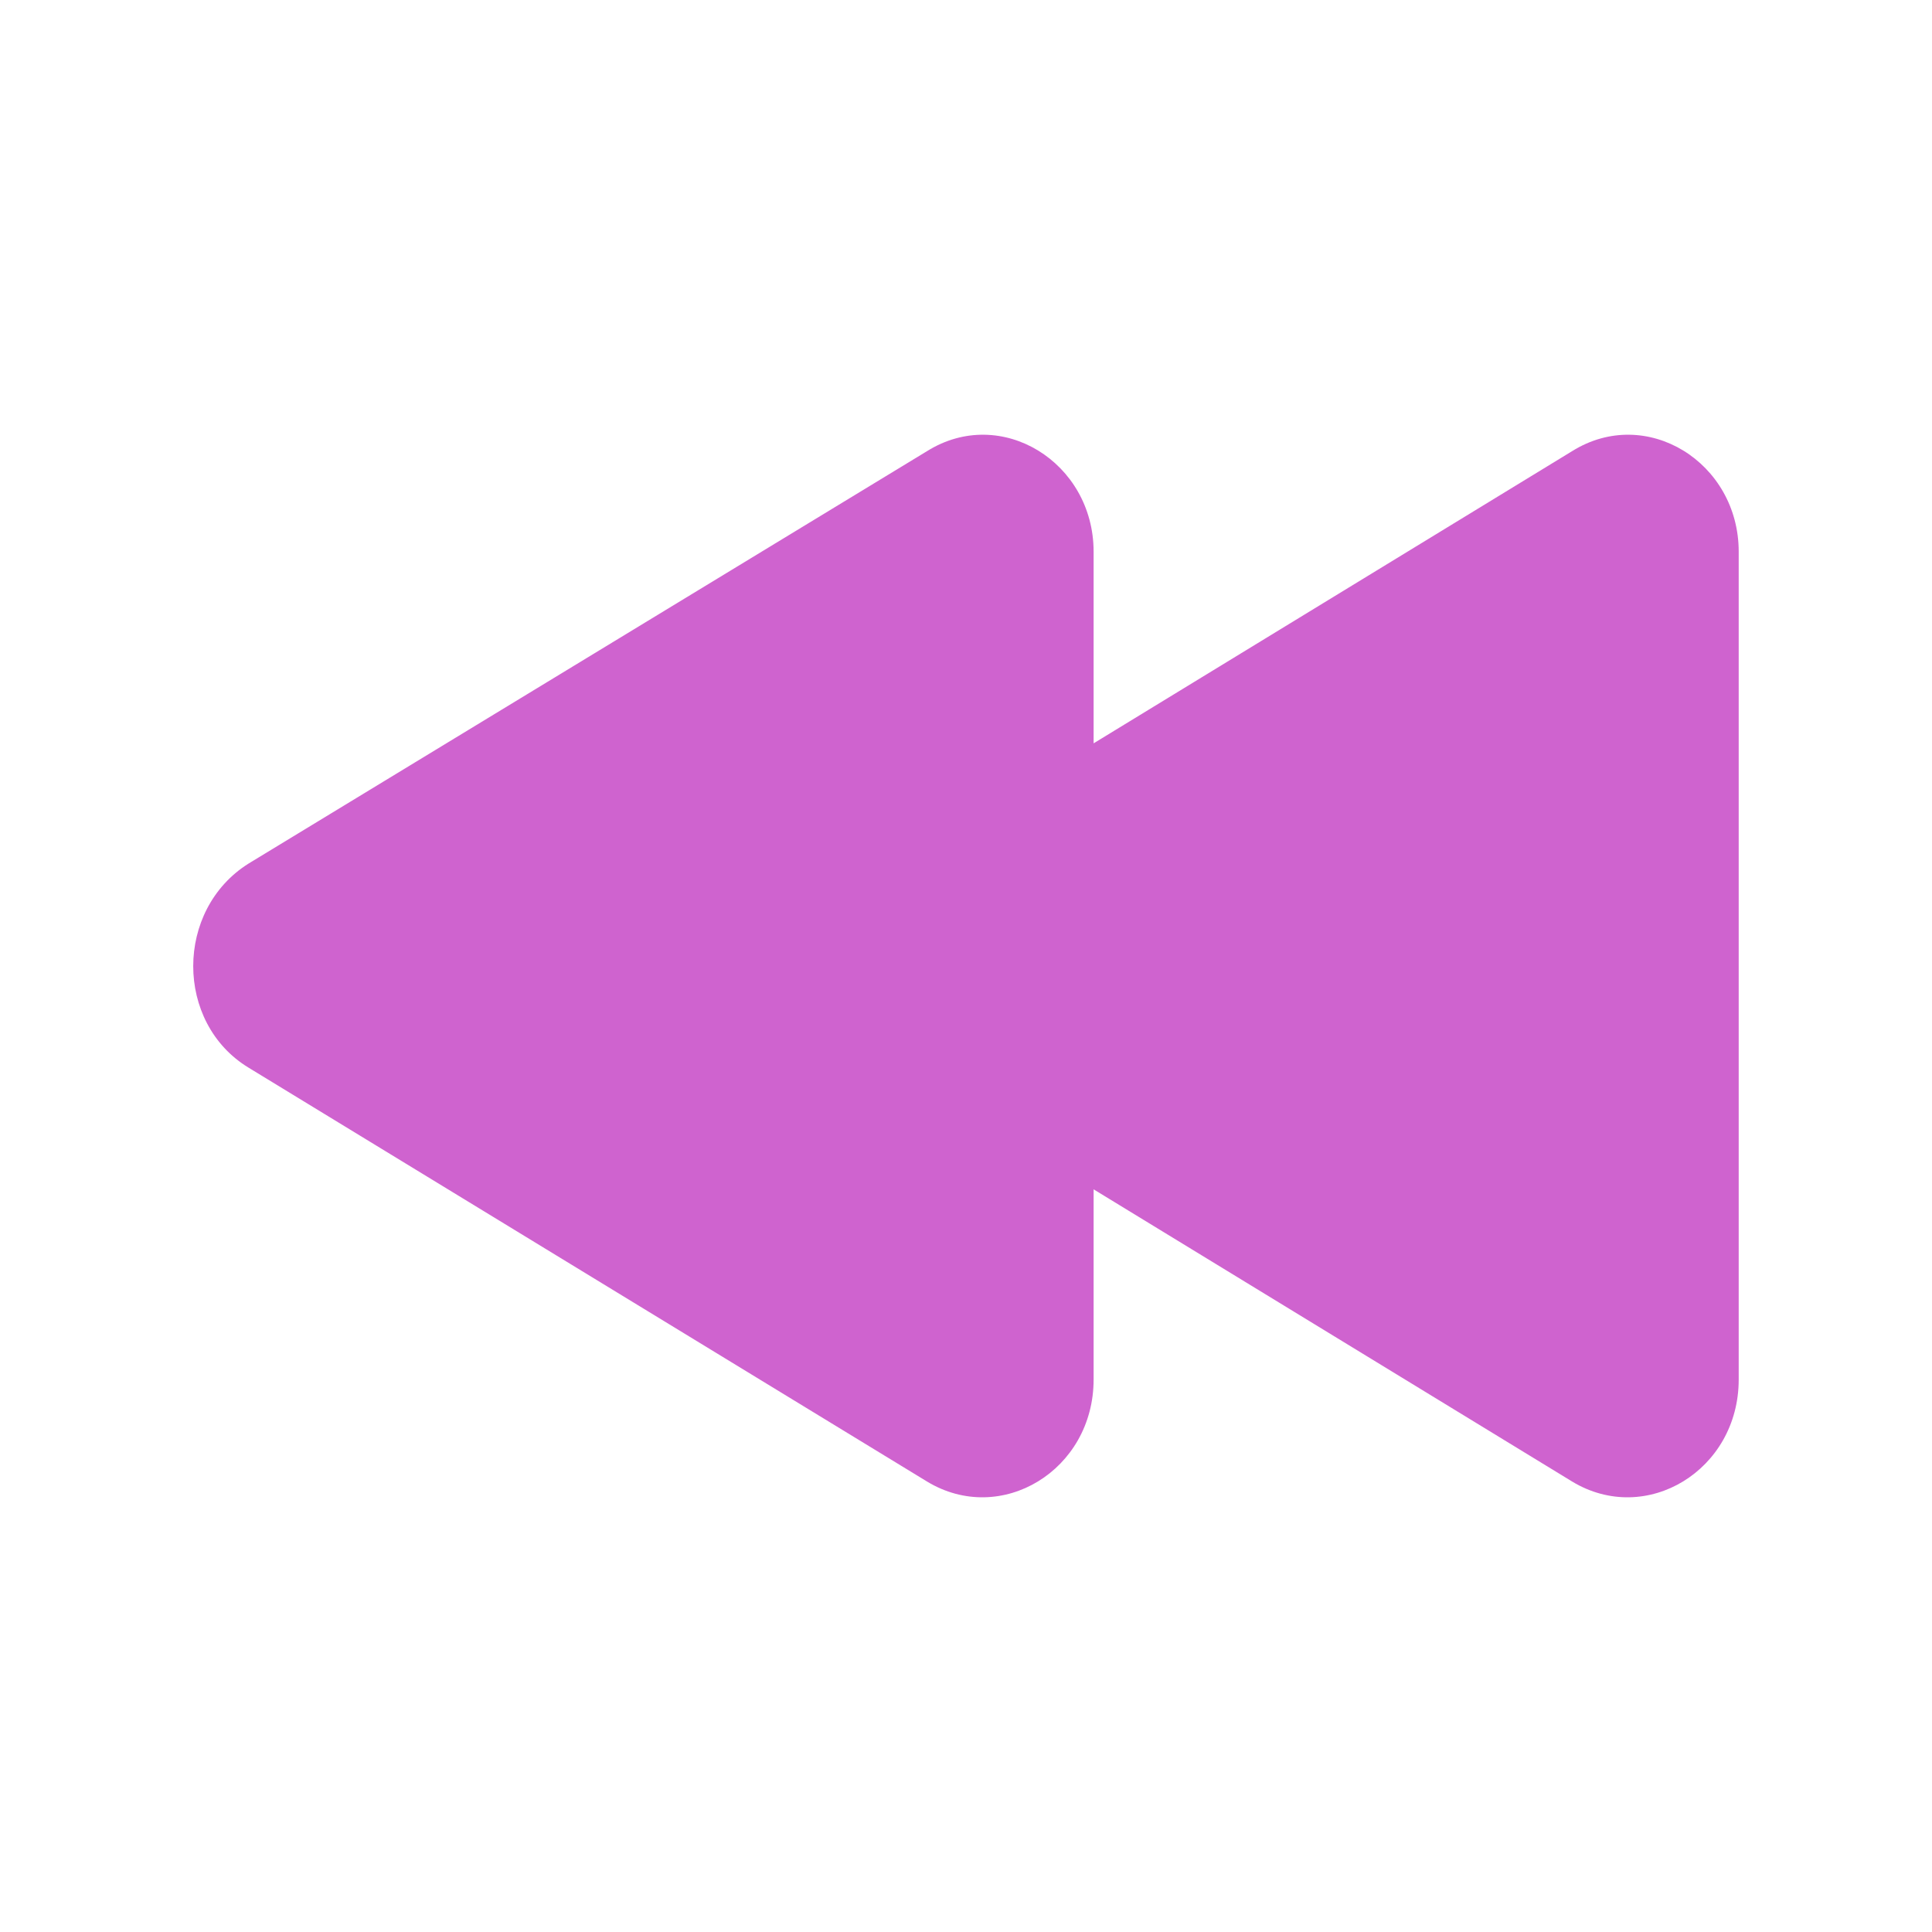
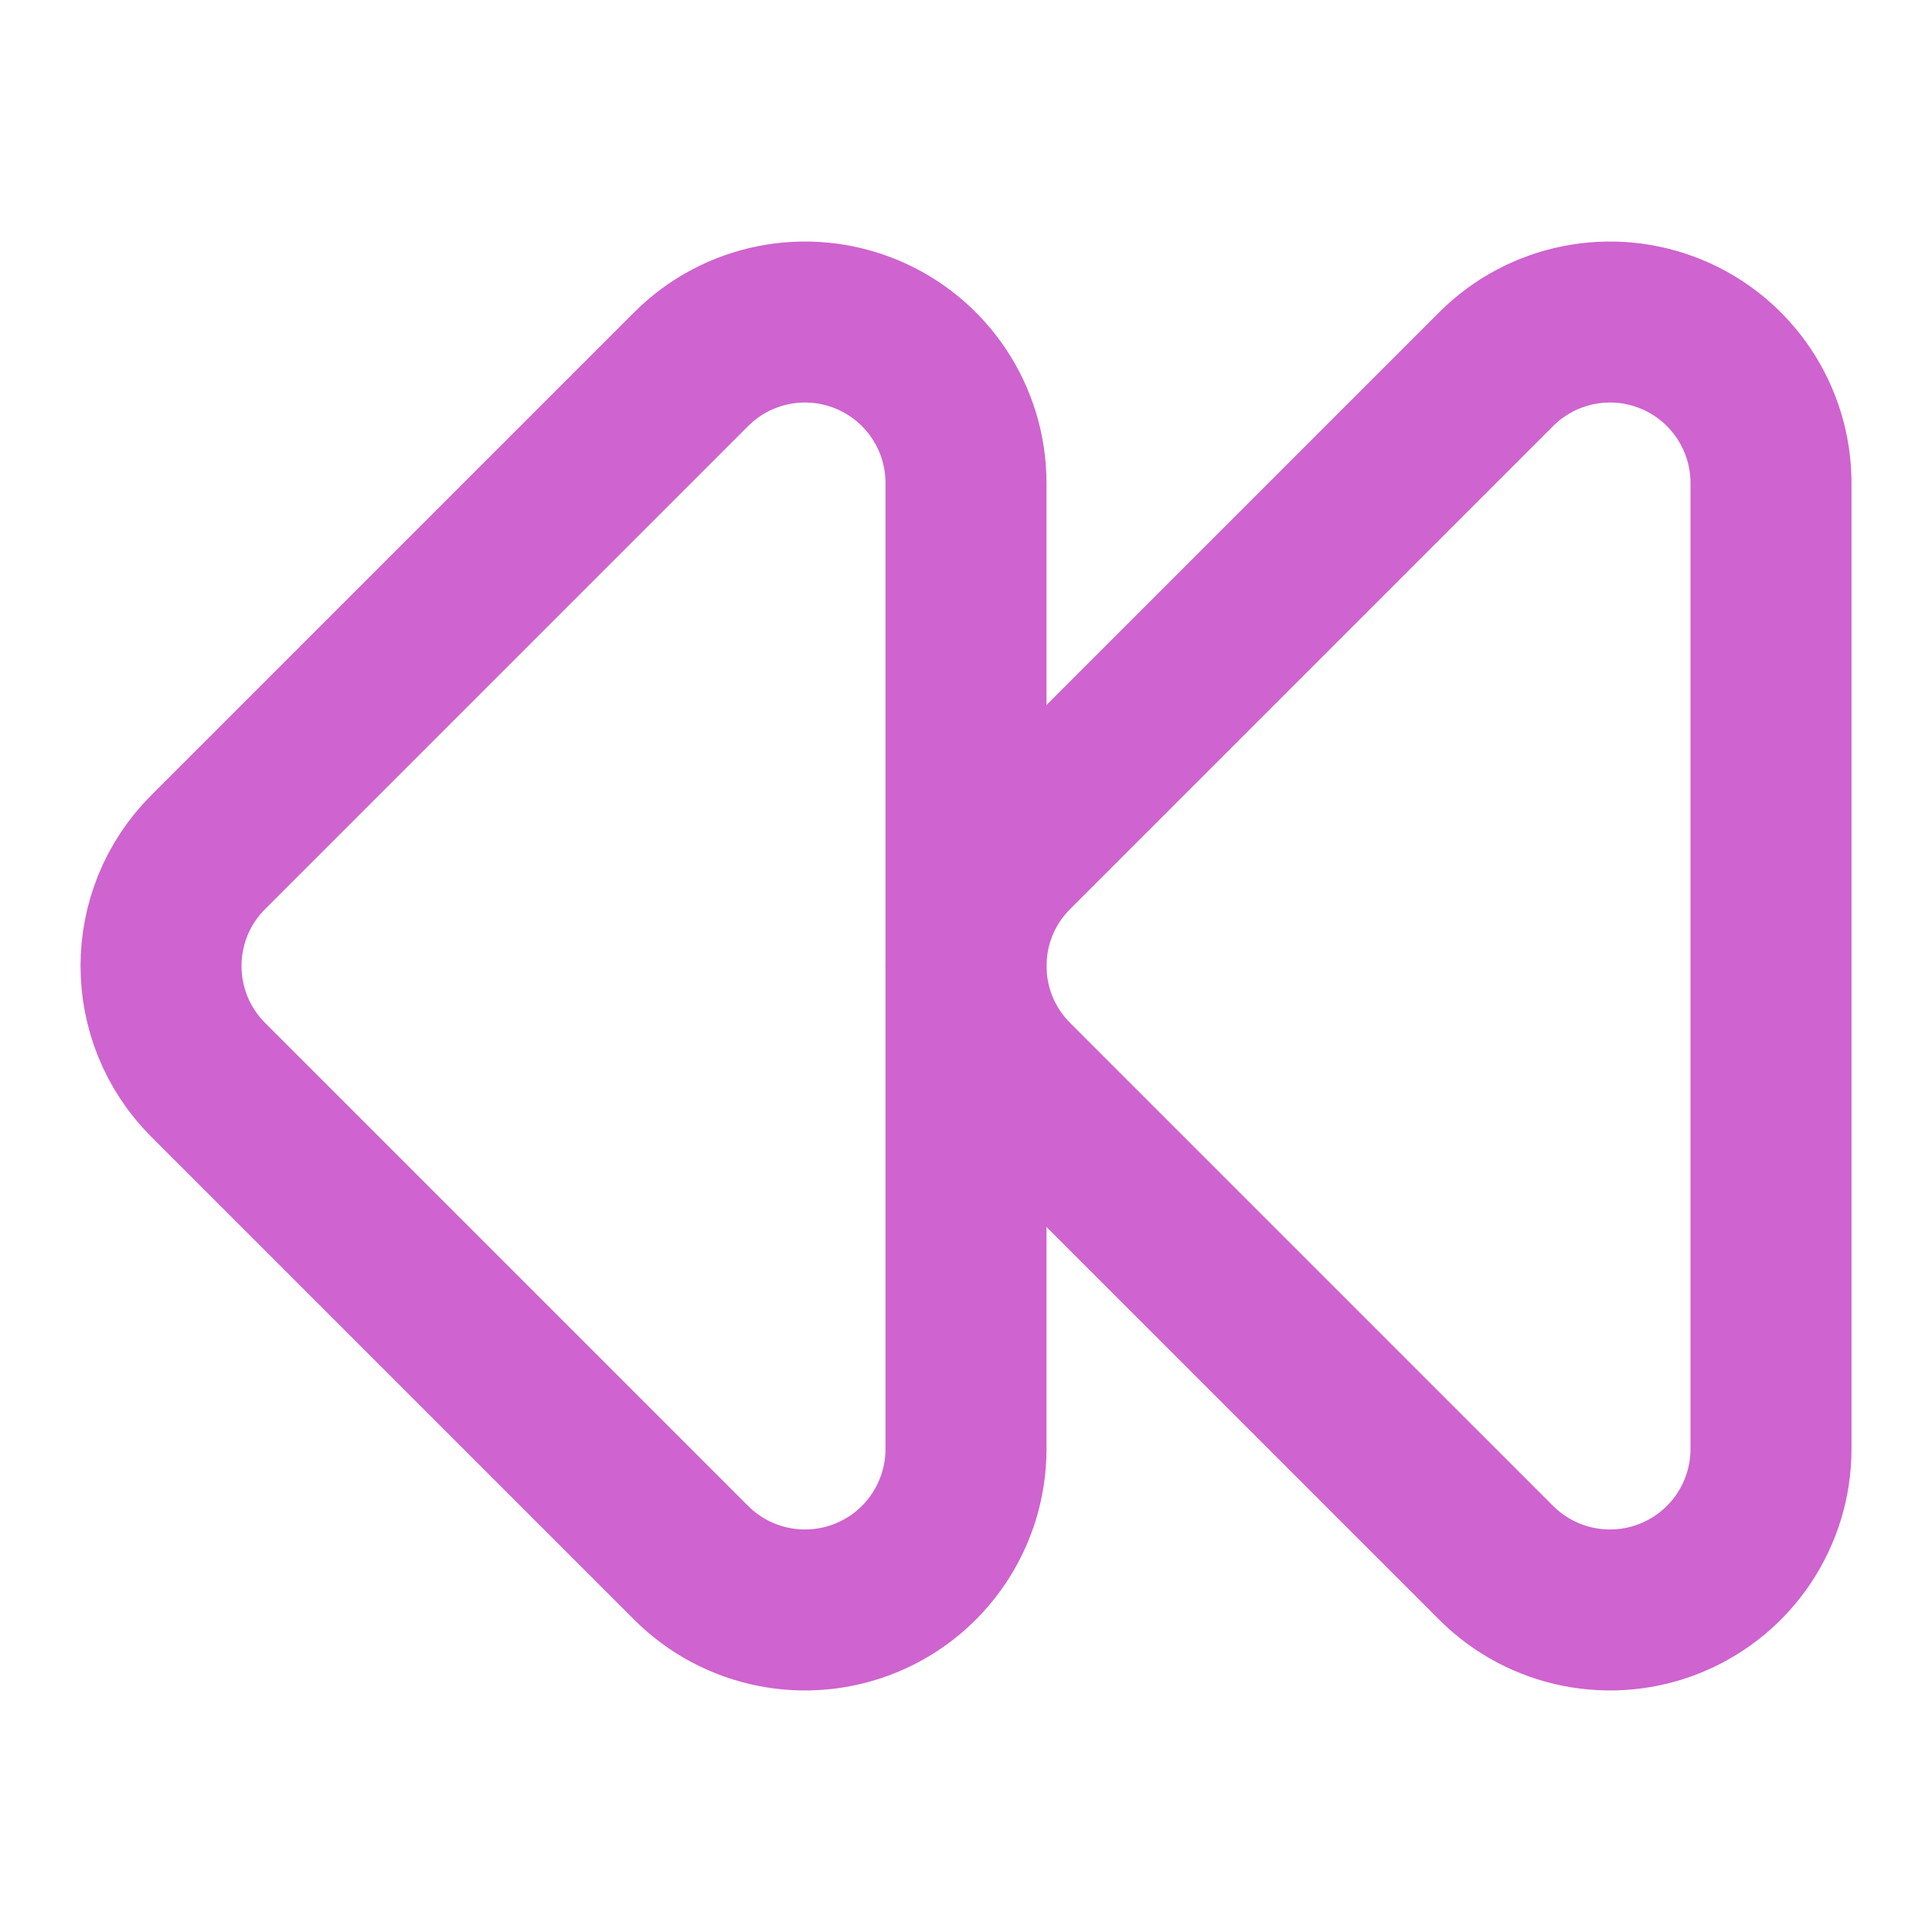
- <svg xmlns="http://www.w3.org/2000/svg" width="20px" height="20px" viewBox="0 0 20 20" version="1.1">
-   <defs />
-   <g id="Page-1" stroke="none" stroke-width="1" fill="none" fill-rule="evenodd">
-     <g id="slower" fill="#CF63CF">
-       <path d="M2.574,8.939 L9.597,4.67 C10.363,4.191 11.321,4.785 11.321,5.711 L11.321,7.695 L16.275,4.67 C17.042,4.191 17.999,4.785 17.999,5.711 L17.999,14.281 C17.999,15.22 17.042,15.801 16.275,15.337 L11.321,12.312 L11.321,14.281 C11.321,15.22 10.363,15.801 9.597,15.337 L2.574,11.053 C1.809,10.589 1.809,9.418 2.574,8.939" />
-     </g>
+ <svg xmlns="http://www.w3.org/2000/svg" width="20" height="20" viewBox="0 0 24 24" fill="none" stroke="#CF63CF" stroke-width="2" stroke-linecap="round" stroke-linejoin="round" class="lucide lucide-fast-forward preview-icon">
+   <g transform="matrix(-1 0 0 1 24 0)">
+     <path d="M12 6a2 2 0 0 1 3.414-1.414l6 6a2 2 0 0 1 0 2.828l-6 6A2 2 0 0 1 12 18z" />
+     <path d="M2 6a2 2 0 0 1 3.414-1.414l6 6a2 2 0 0 1 0 2.828l-6 6A2 2 0 0 1 2 18z" />
  </g>
</svg>
